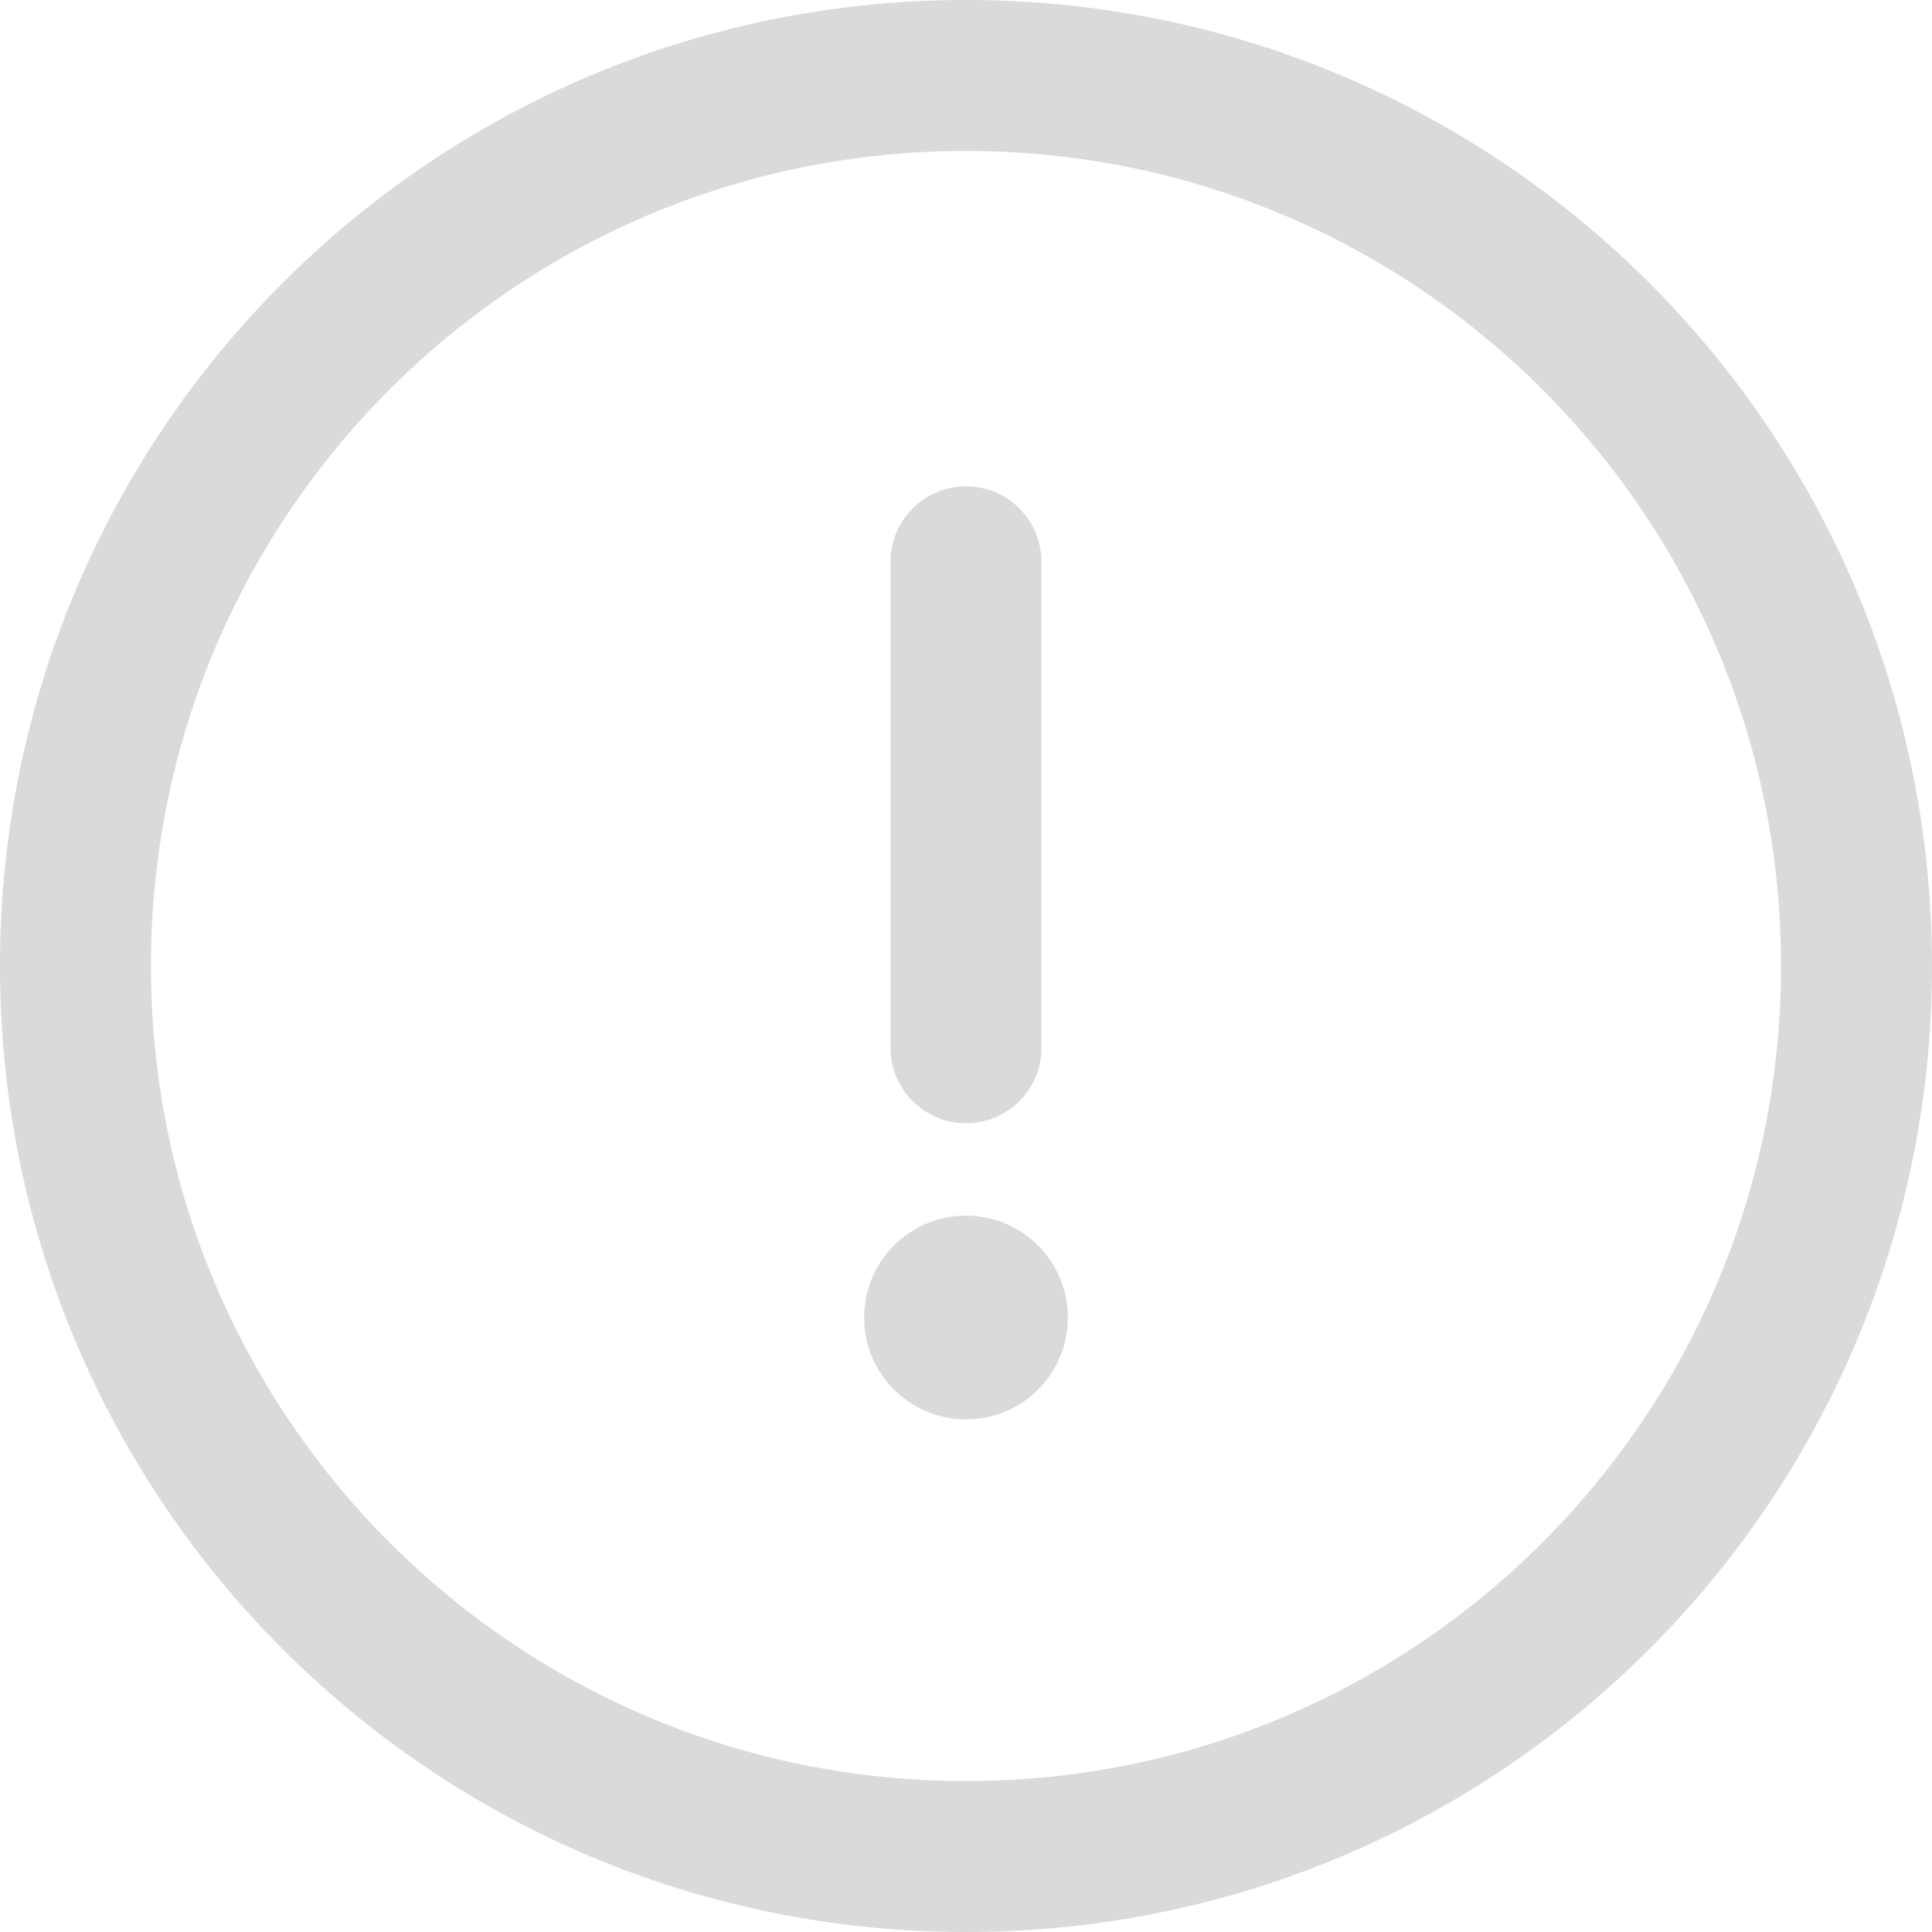
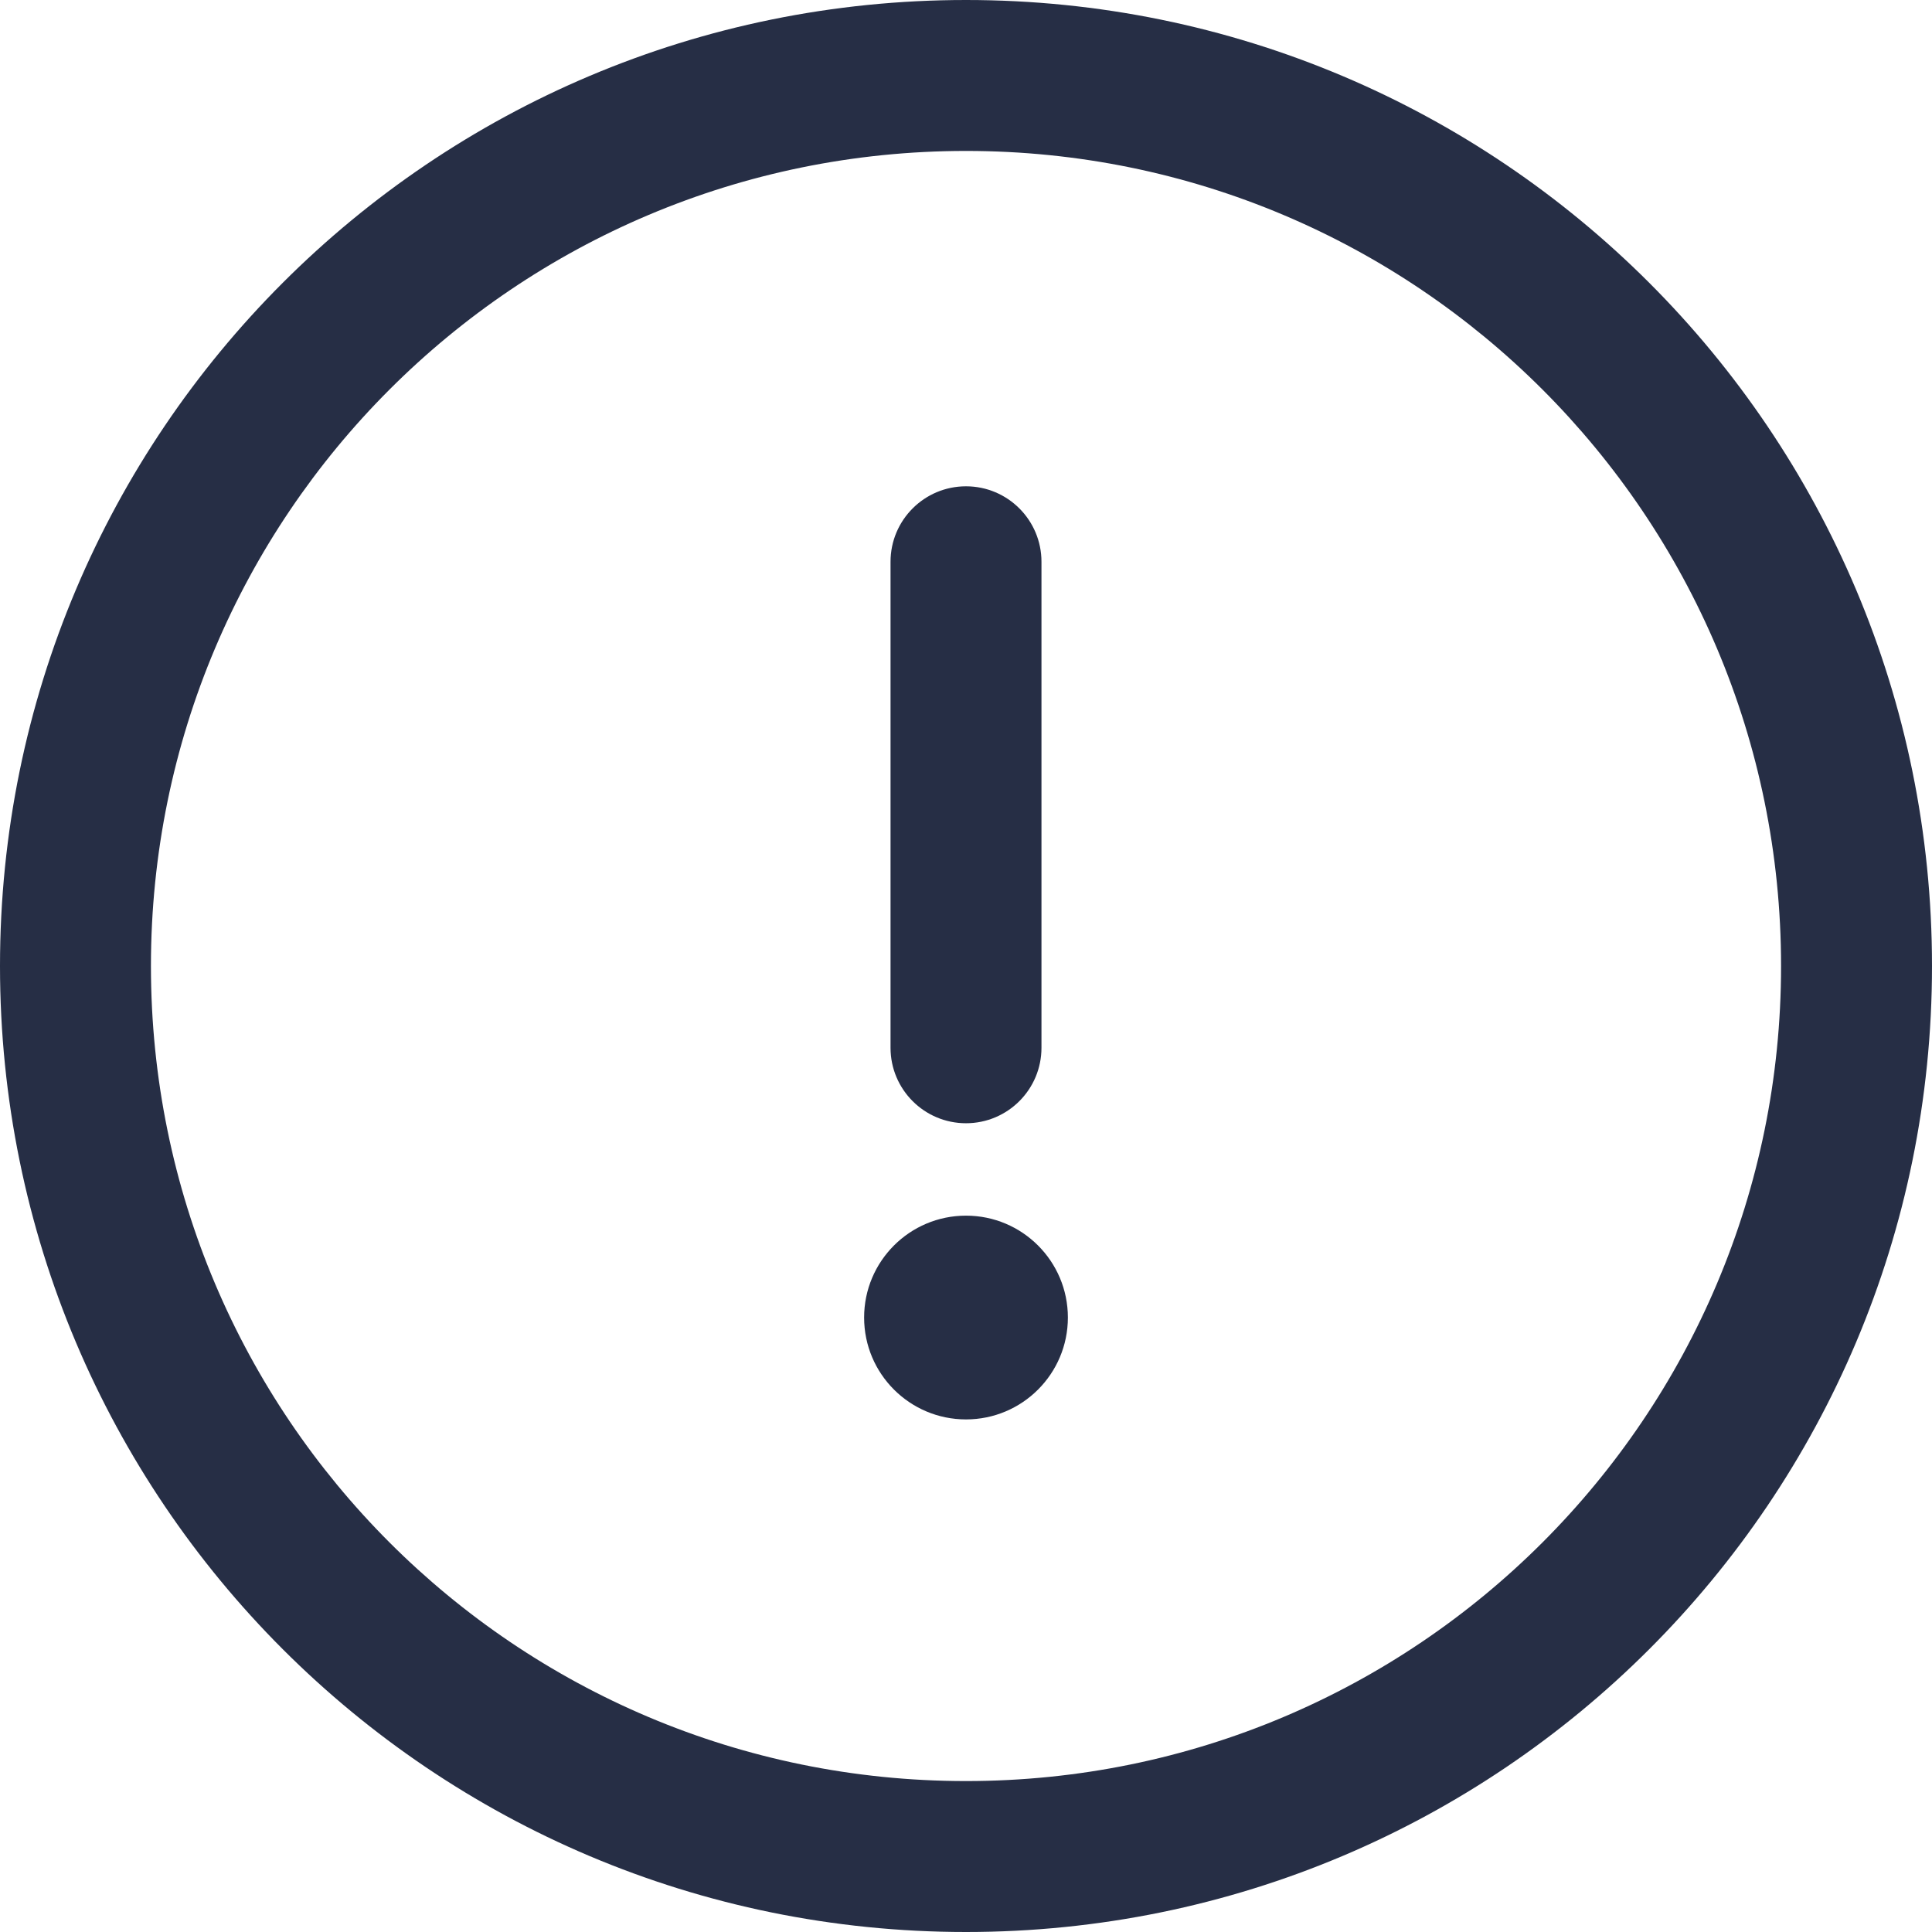
<svg xmlns="http://www.w3.org/2000/svg" version="1.1" id="Capa_1" x="0px" y="0px" viewBox="0 0 512 512" style="enable-background:new 0 0 512 512;" xml:space="preserve">
  <g>
    <g>
-       <path fill="#dadadc" d="M256,0C114.497,0,0,114.507,0,256c0,141.503,114.507,256,256,256c141.503,0,256-114.507,256-256    C512,114.497,397.493,0,256,0z M256,472c-119.393,0-216-96.615-216-216c0-119.393,96.615-216,216-216    c119.393,0,216,96.615,216,216C472,375.393,375.385,472,256,472z" />
+       <path fill="#262e45" d="M256,0C114.497,0,0,114.507,0,256c0,141.503,114.507,256,256,256c141.503,0,256-114.507,256-256    C512,114.497,397.493,0,256,0z M256,472c-119.393,0-216-96.615-216-216c0-119.393,96.615-216,216-216    c119.393,0,216,96.615,216,216C472,375.393,375.385,472,256,472z" />
    </g>
  </g>
  <g>
    <g>
-       <path fill="#dadadc" d="M256,128.877c-11.046,0-20,8.954-20,20V277.67c0,11.046,8.954,20,20,20s20-8.954,20-20V148.877    C276,137.831,267.046,128.877,256,128.877z" />
+       <path fill="#262e45" d="M256,128.877c-11.046,0-20,8.954-20,20V277.67c0,11.046,8.954,20,20,20s20-8.954,20-20V148.877    C276,137.831,267.046,128.877,256,128.877z" />
    </g>
  </g>
  <g>
    <g>
-       <circle fill="#dadadc" cx="256" cy="349.16" r="27" />
+       <circle fill="#262e45" cx="256" cy="349.16" r="27" />
    </g>
  </g>
</svg>
